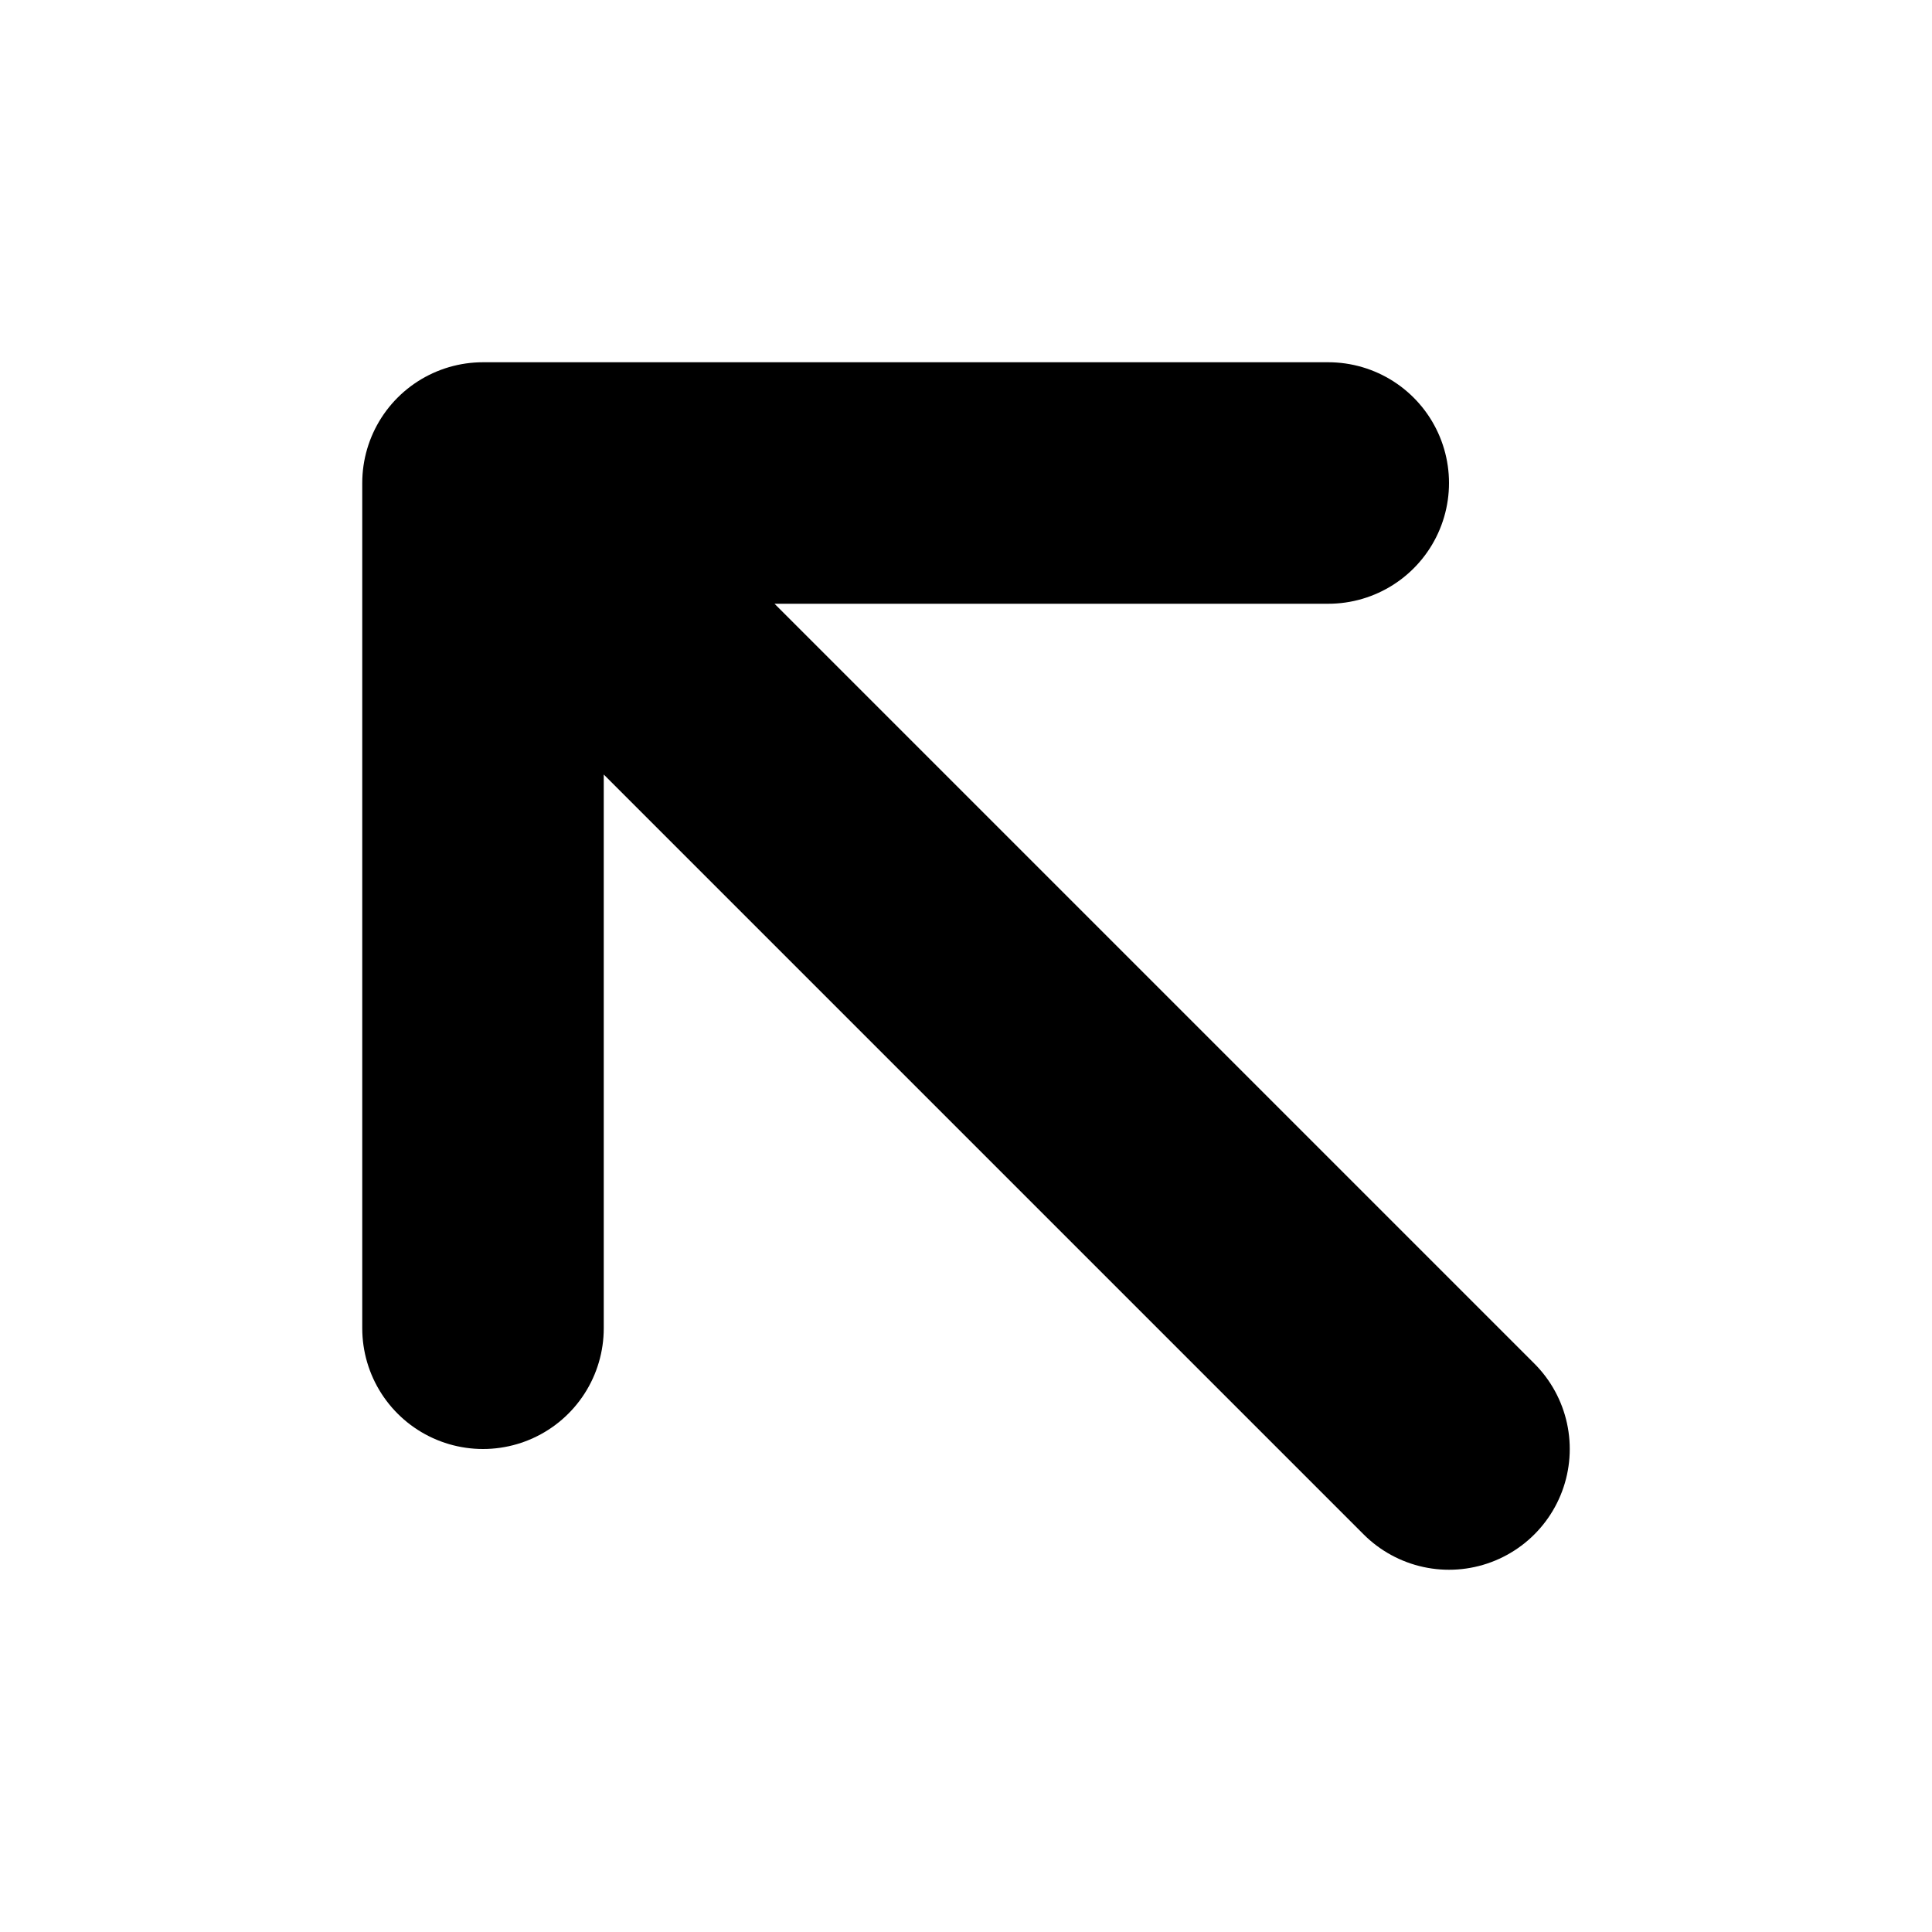
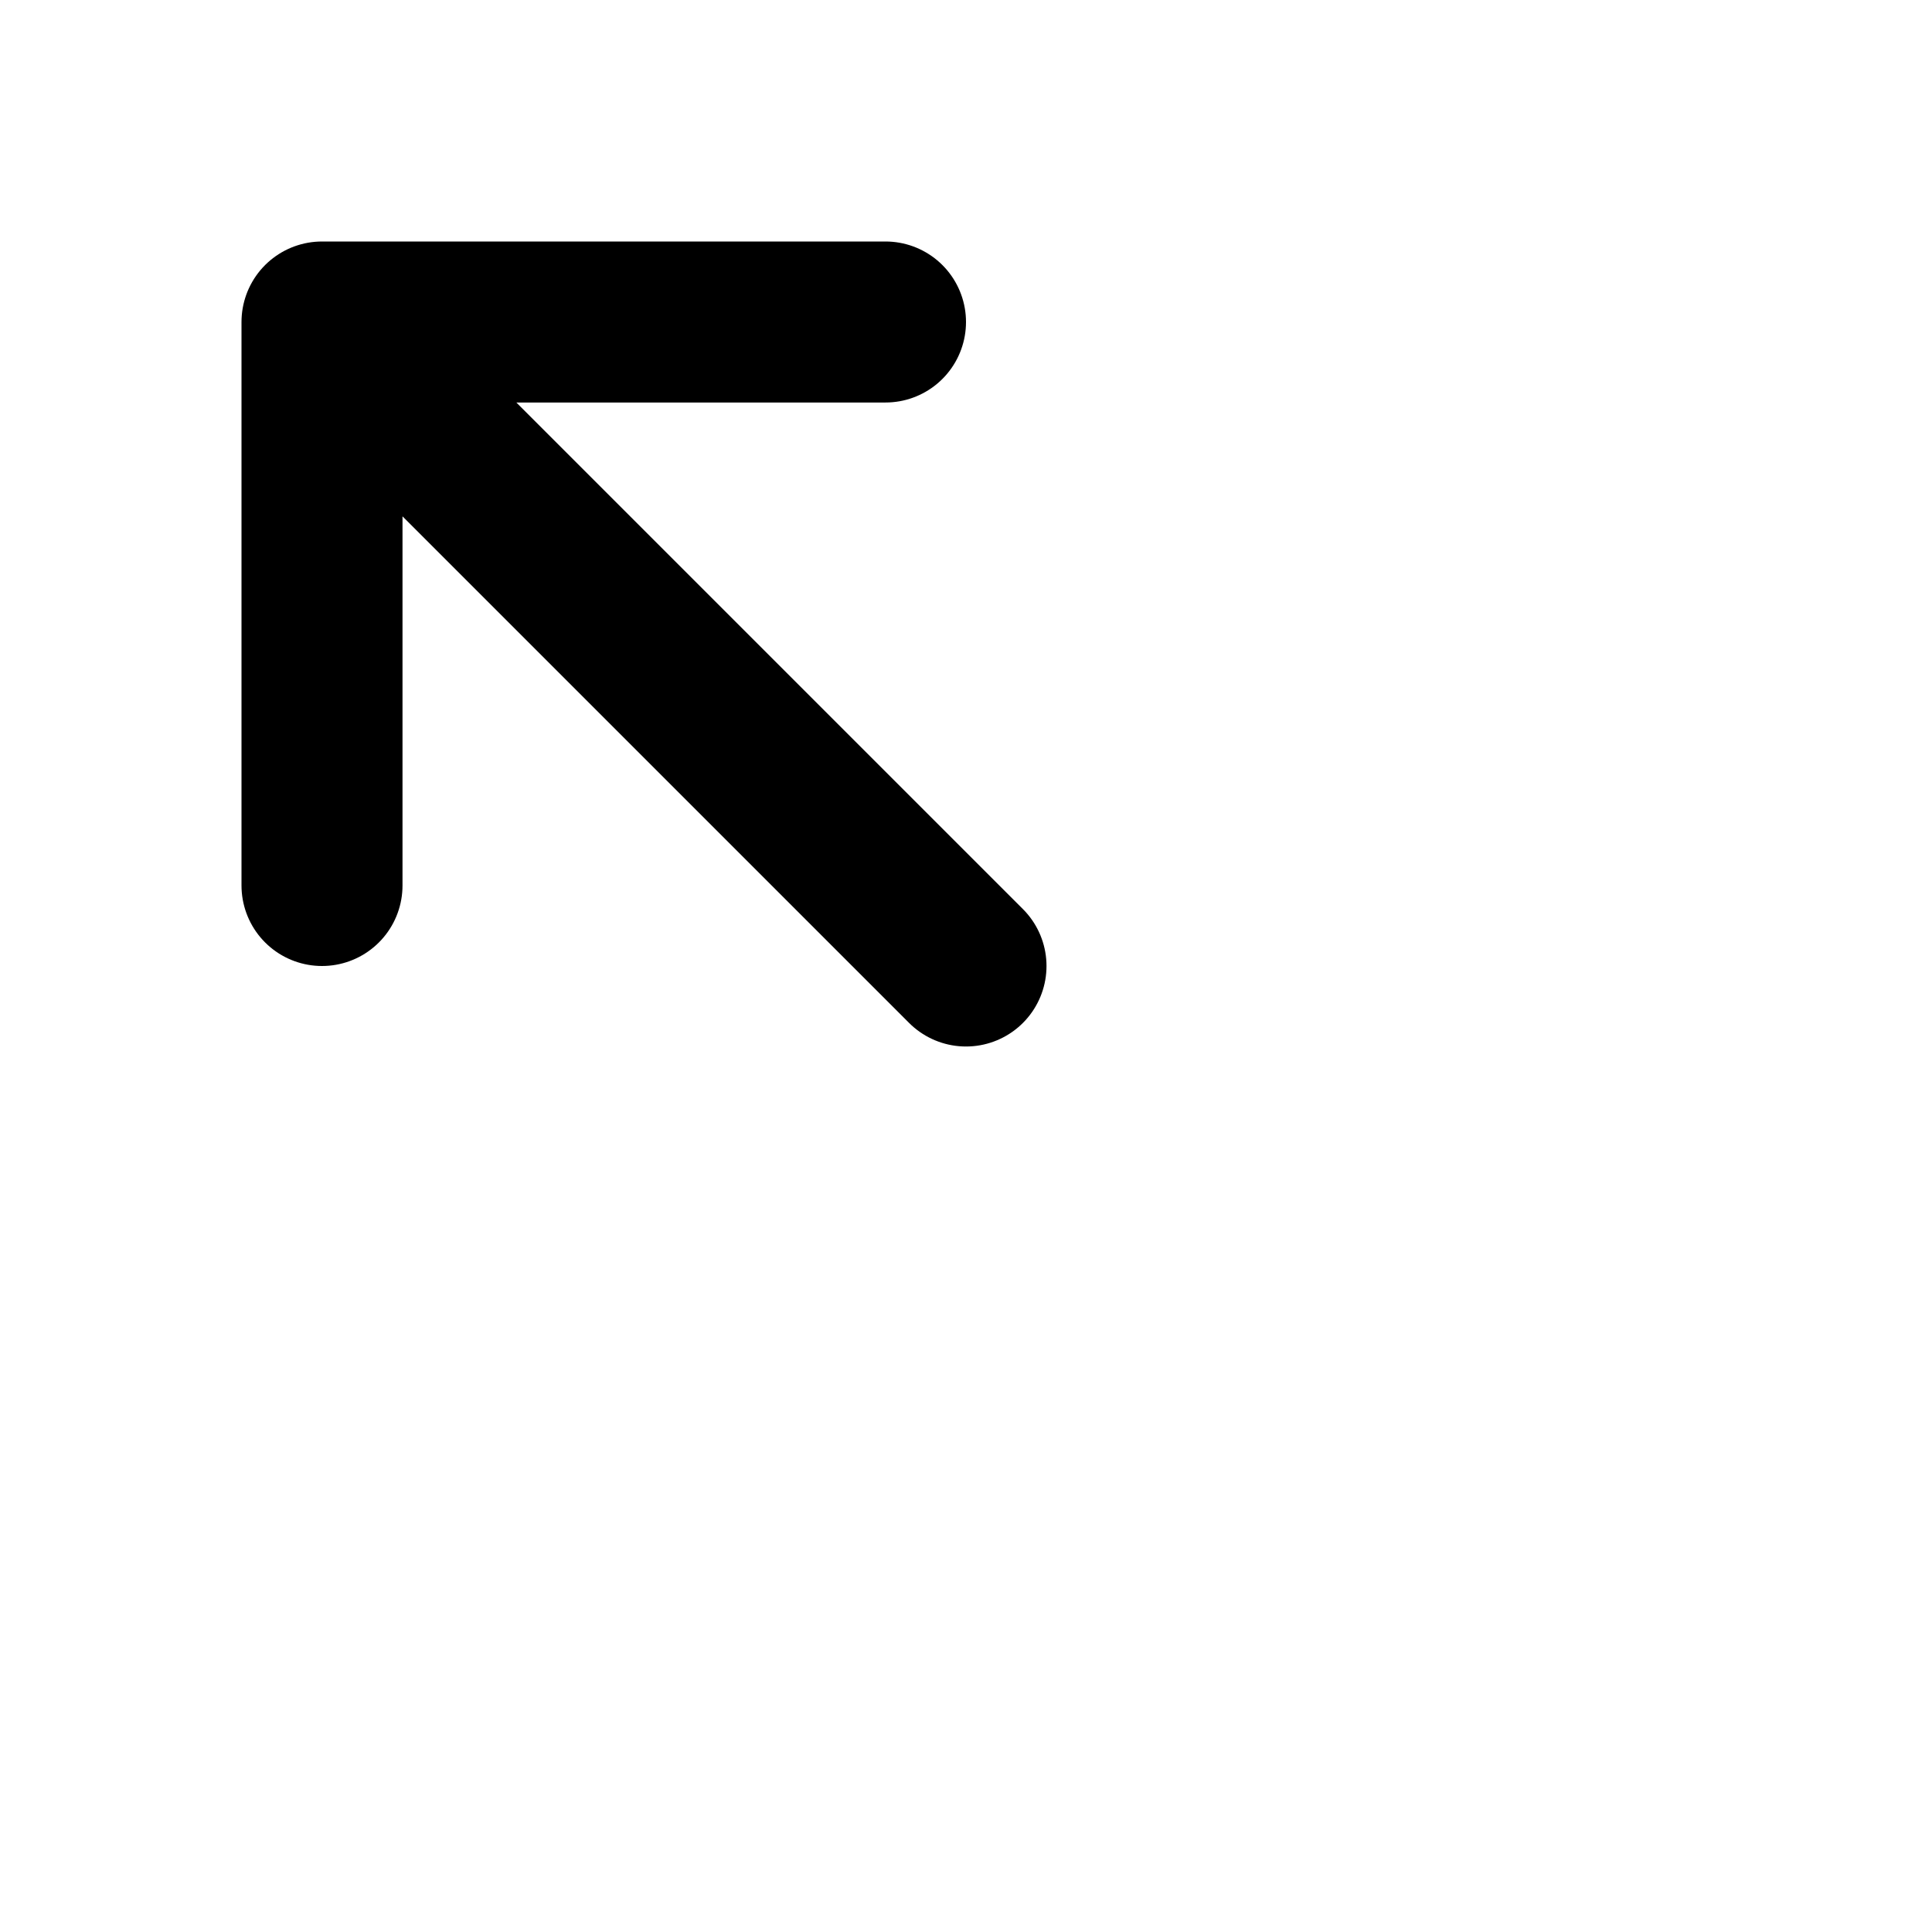
- <svg xmlns="http://www.w3.org/2000/svg" id="tuiIconArrowUpLeft" fill="none" viewBox="0 0 16 16">
+ <svg xmlns="http://www.w3.org/2000/svg" id="tuiIconArrowUpLeft" fill="none" viewBox="0 0 24 24">
  <path stroke="currentColor" stroke-linecap="round" stroke-linejoin="round" stroke-width="2" d="M12 12L4 4m7 0H4v7" />
</svg>
